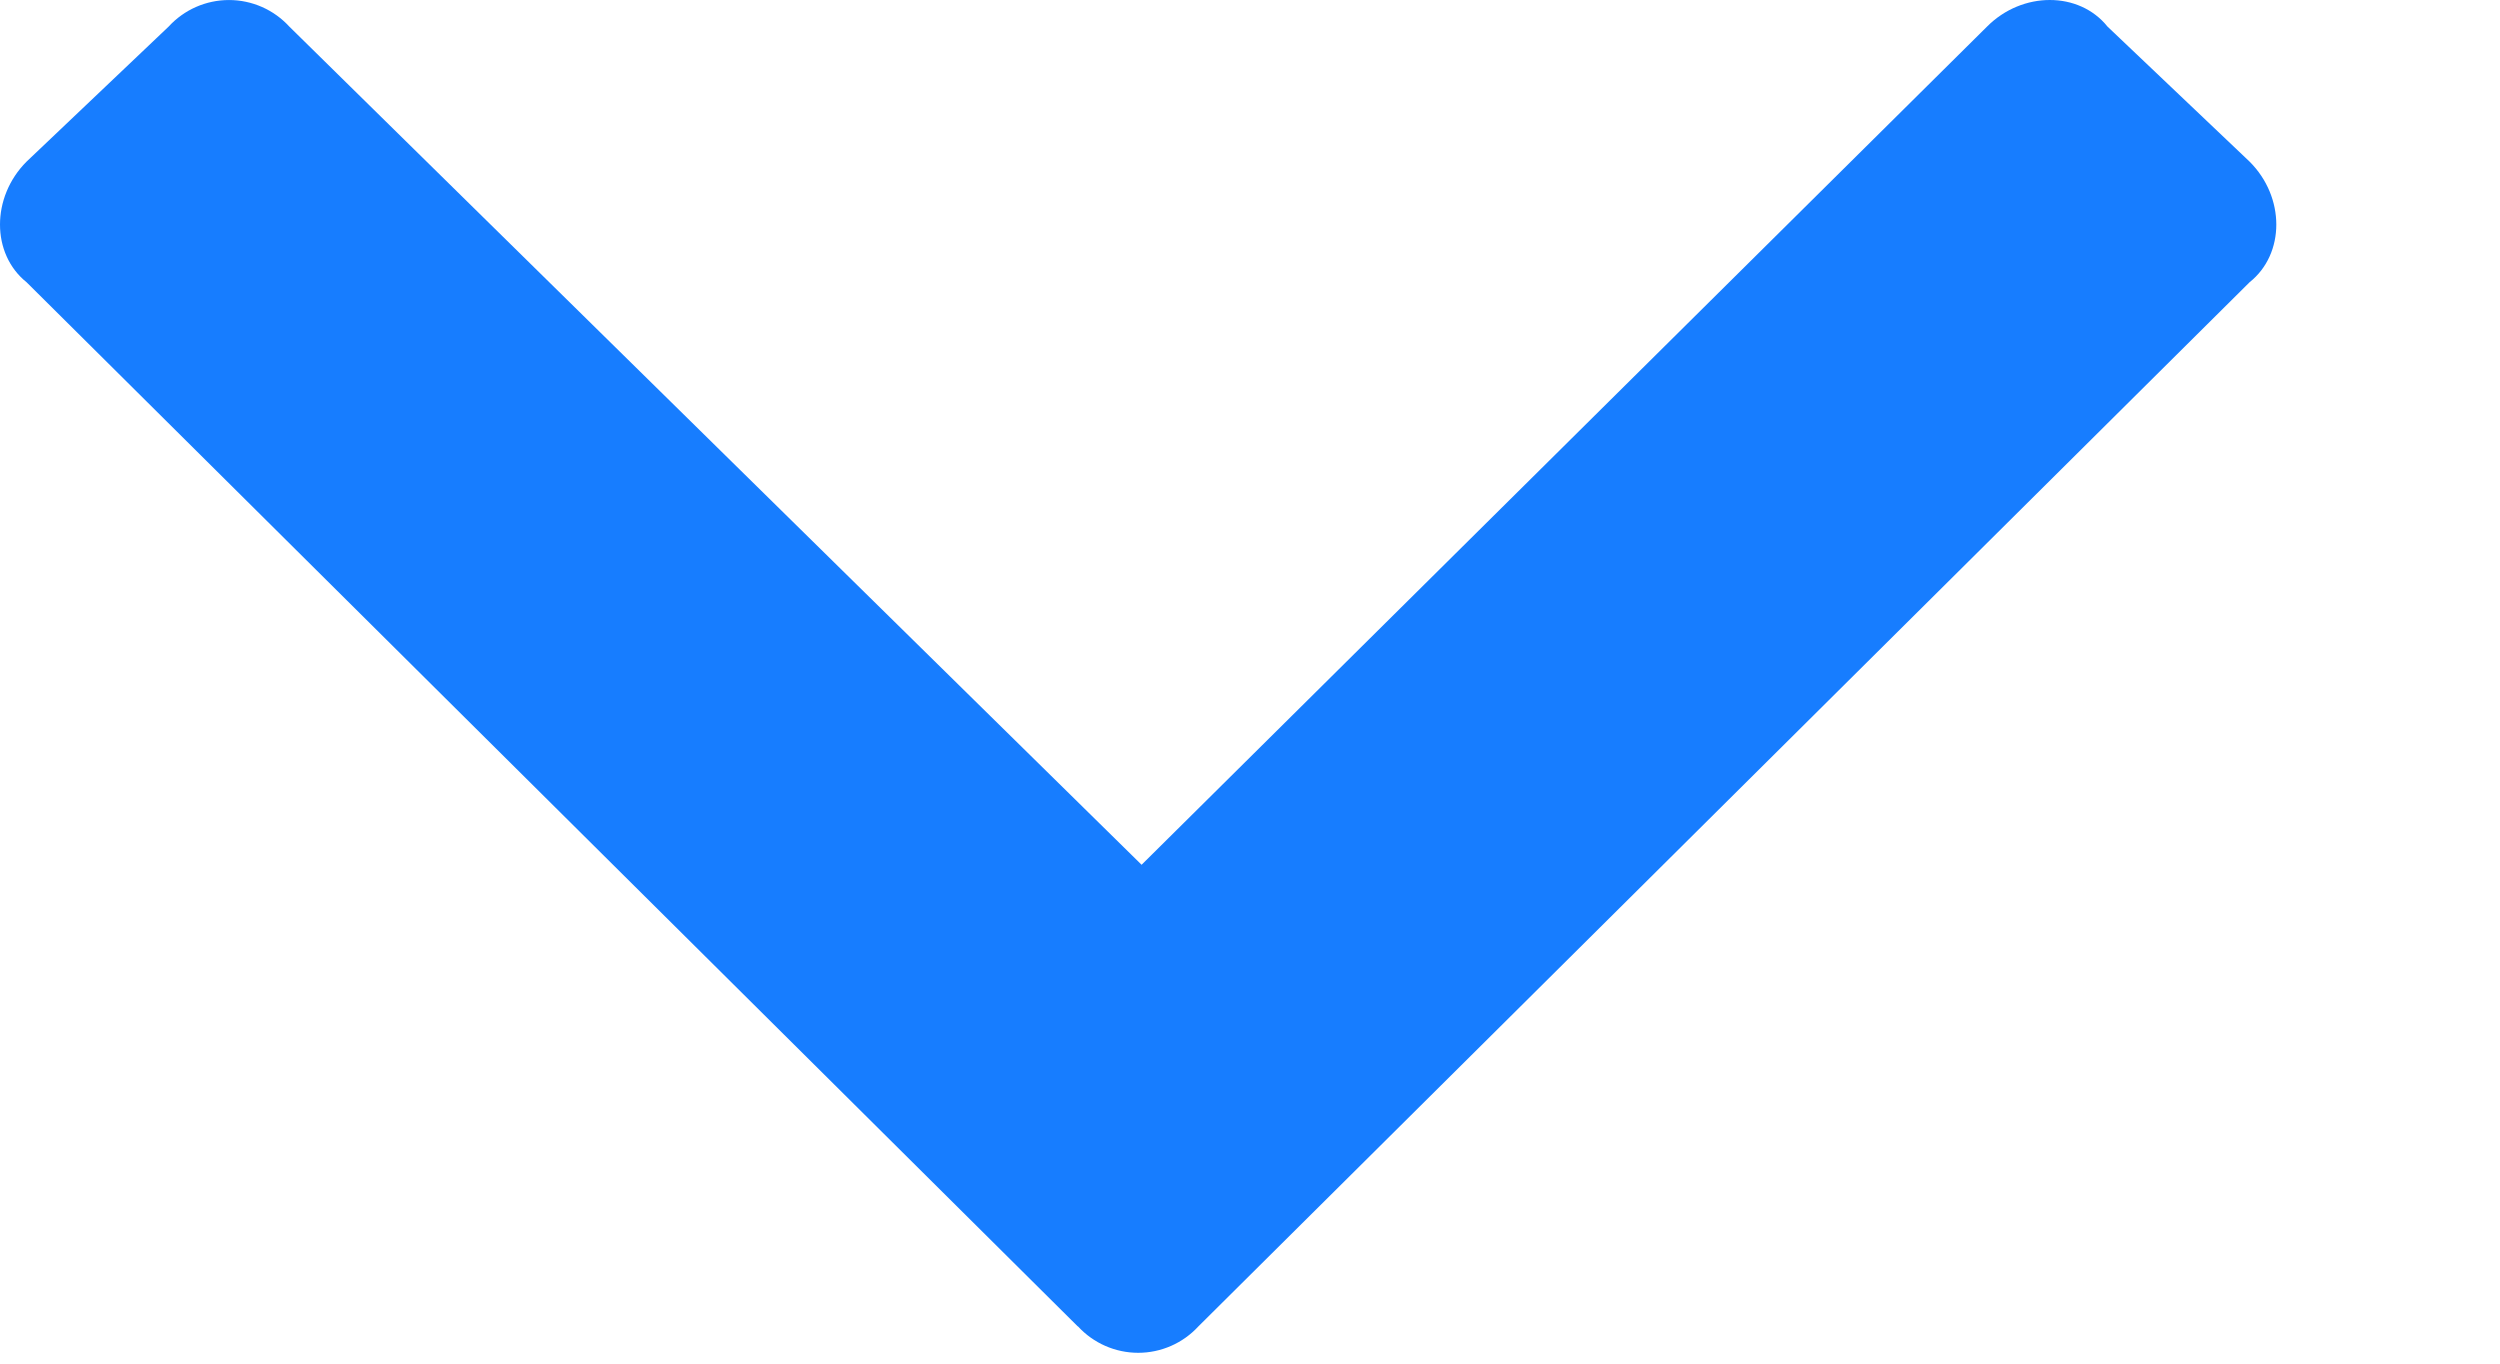
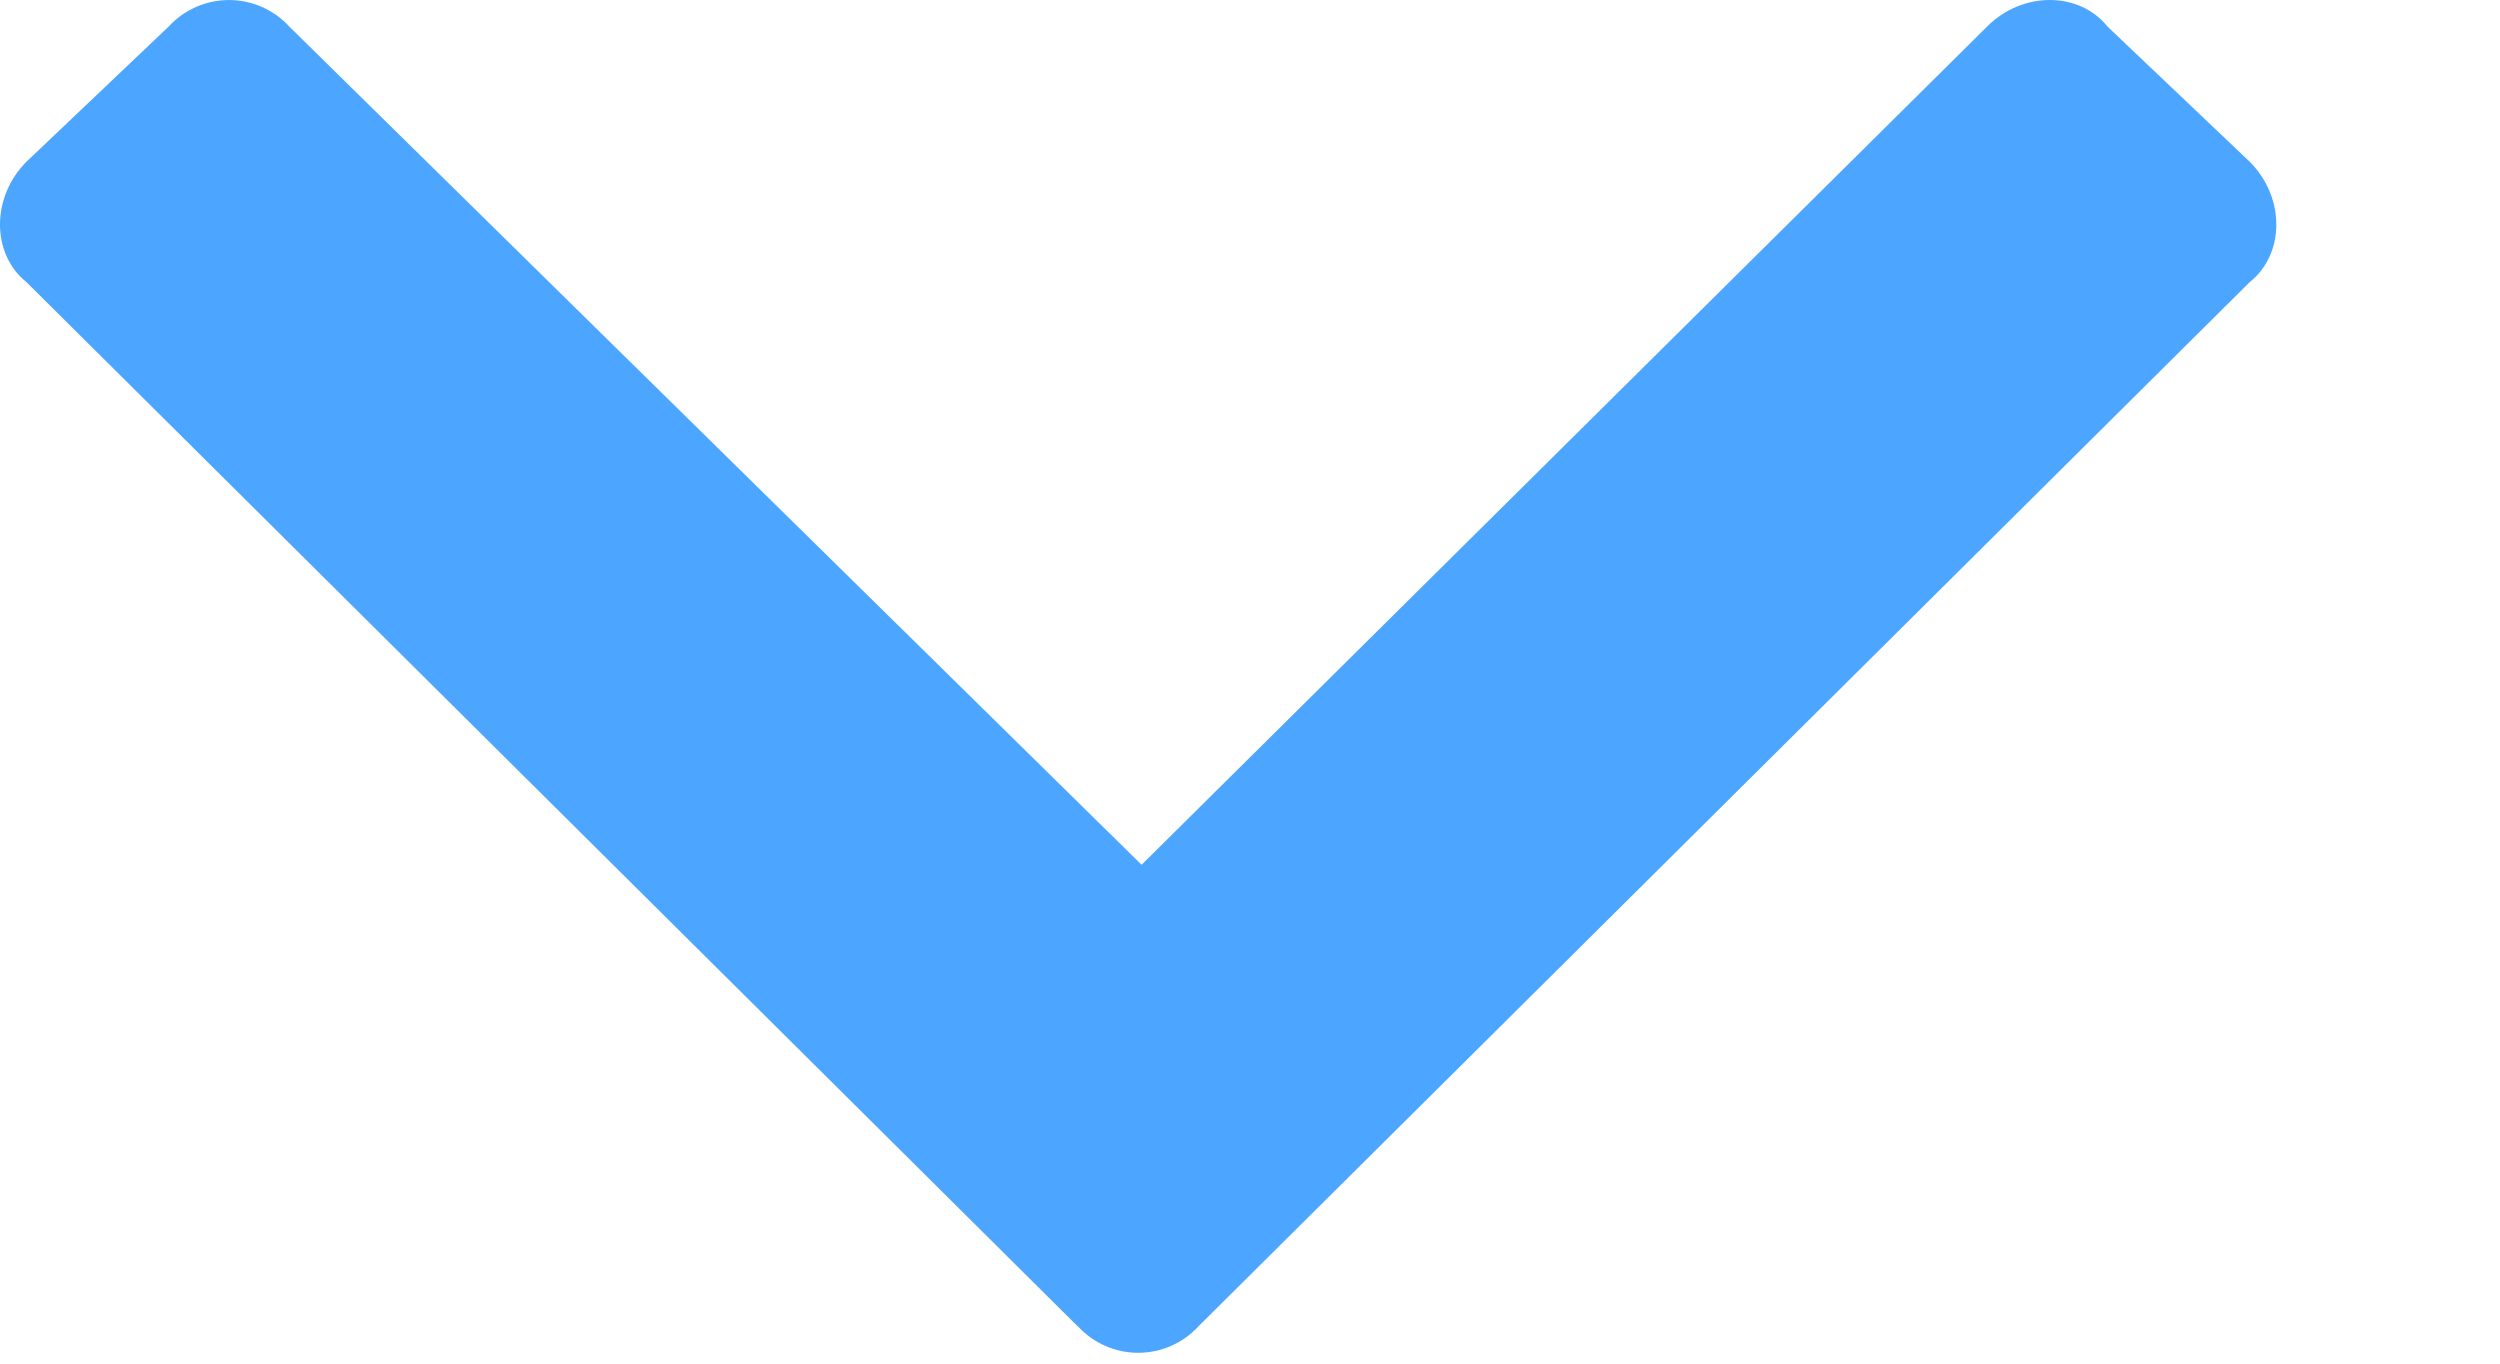
<svg xmlns="http://www.w3.org/2000/svg" width="11" height="6" fill="none" viewBox="0 0 11 6">
-   <path fill="#177DFF" d="M4.742 5.836.117 1.242c-.156-.125-.156-.375 0-.531L.742.117a.36.36 0 0 1 .531 0l3.75 3.688L8.743.117c.155-.156.405-.156.53 0l.625.594c.157.156.157.406 0 .531L5.273 5.836a.36.36 0 0 1-.53 0" />
+   <path fill="#4CA6FF" d="M4.742 5.836.117 1.242c-.156-.125-.156-.375 0-.531L.742.117a.36.36 0 0 1 .531 0l3.75 3.688L8.743.117c.155-.156.405-.156.53 0l.625.594c.157.156.157.406 0 .531L5.273 5.836a.36.36 0 0 1-.53 0" />
</svg>
